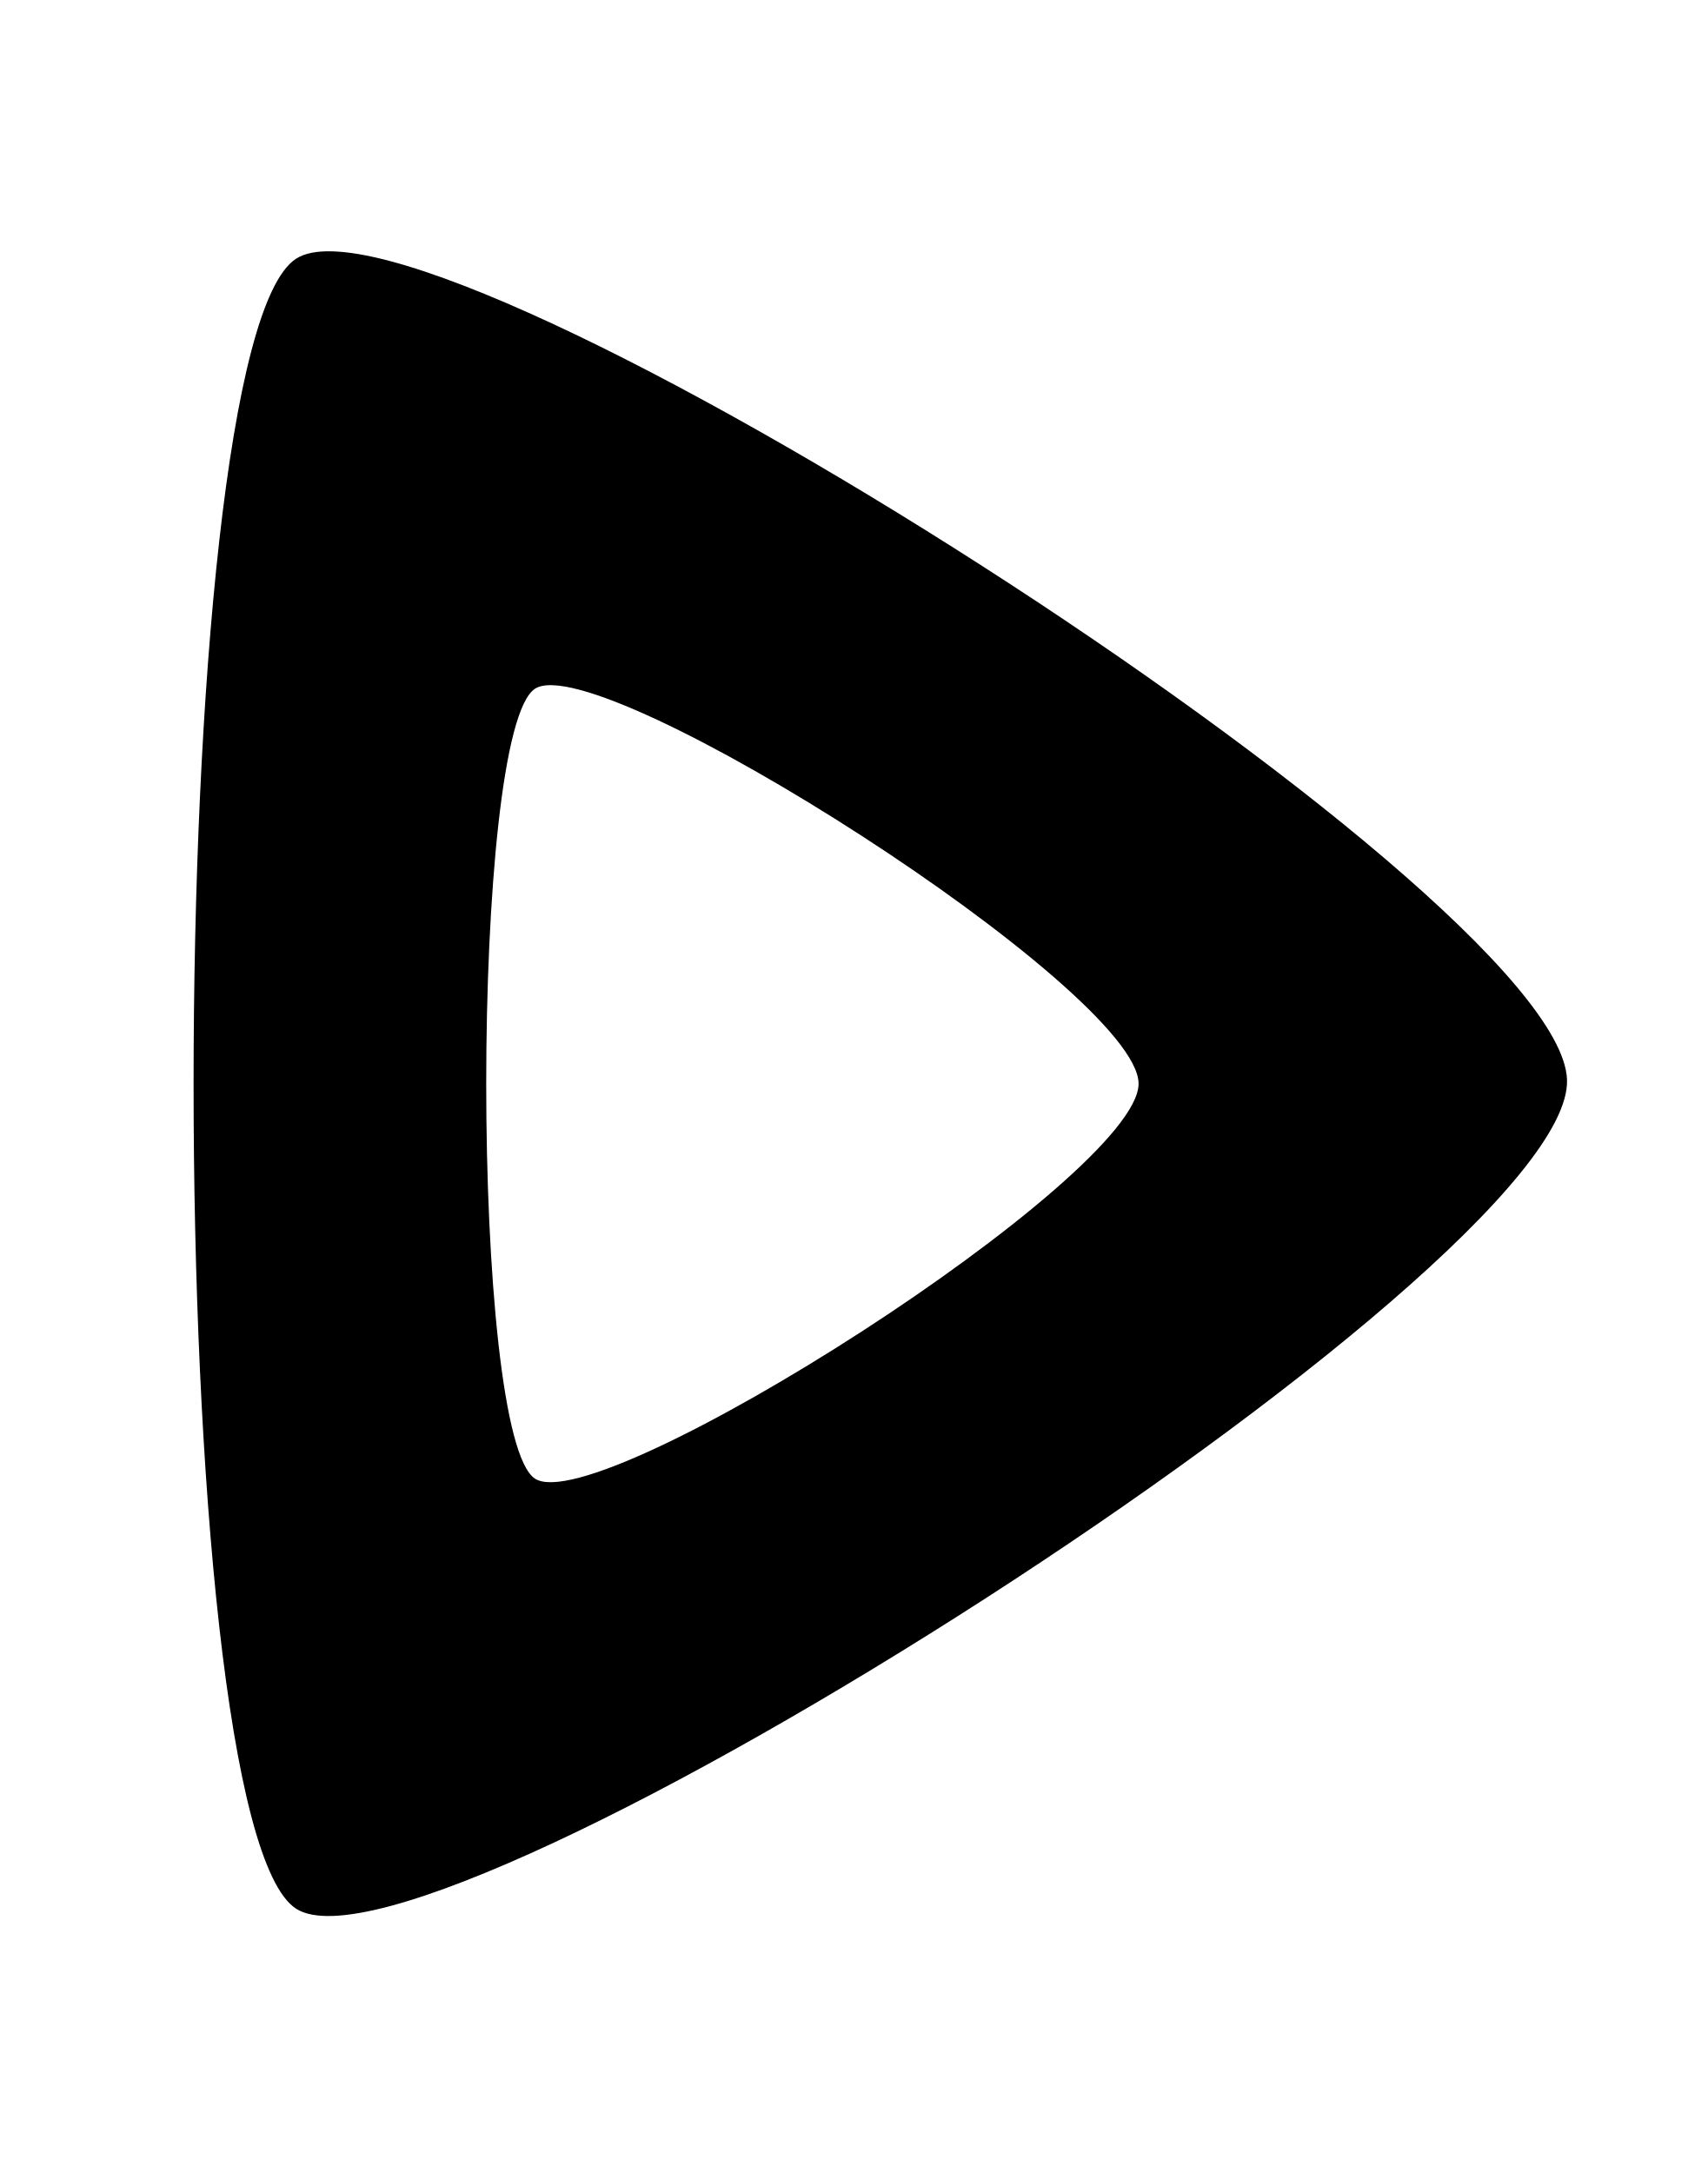
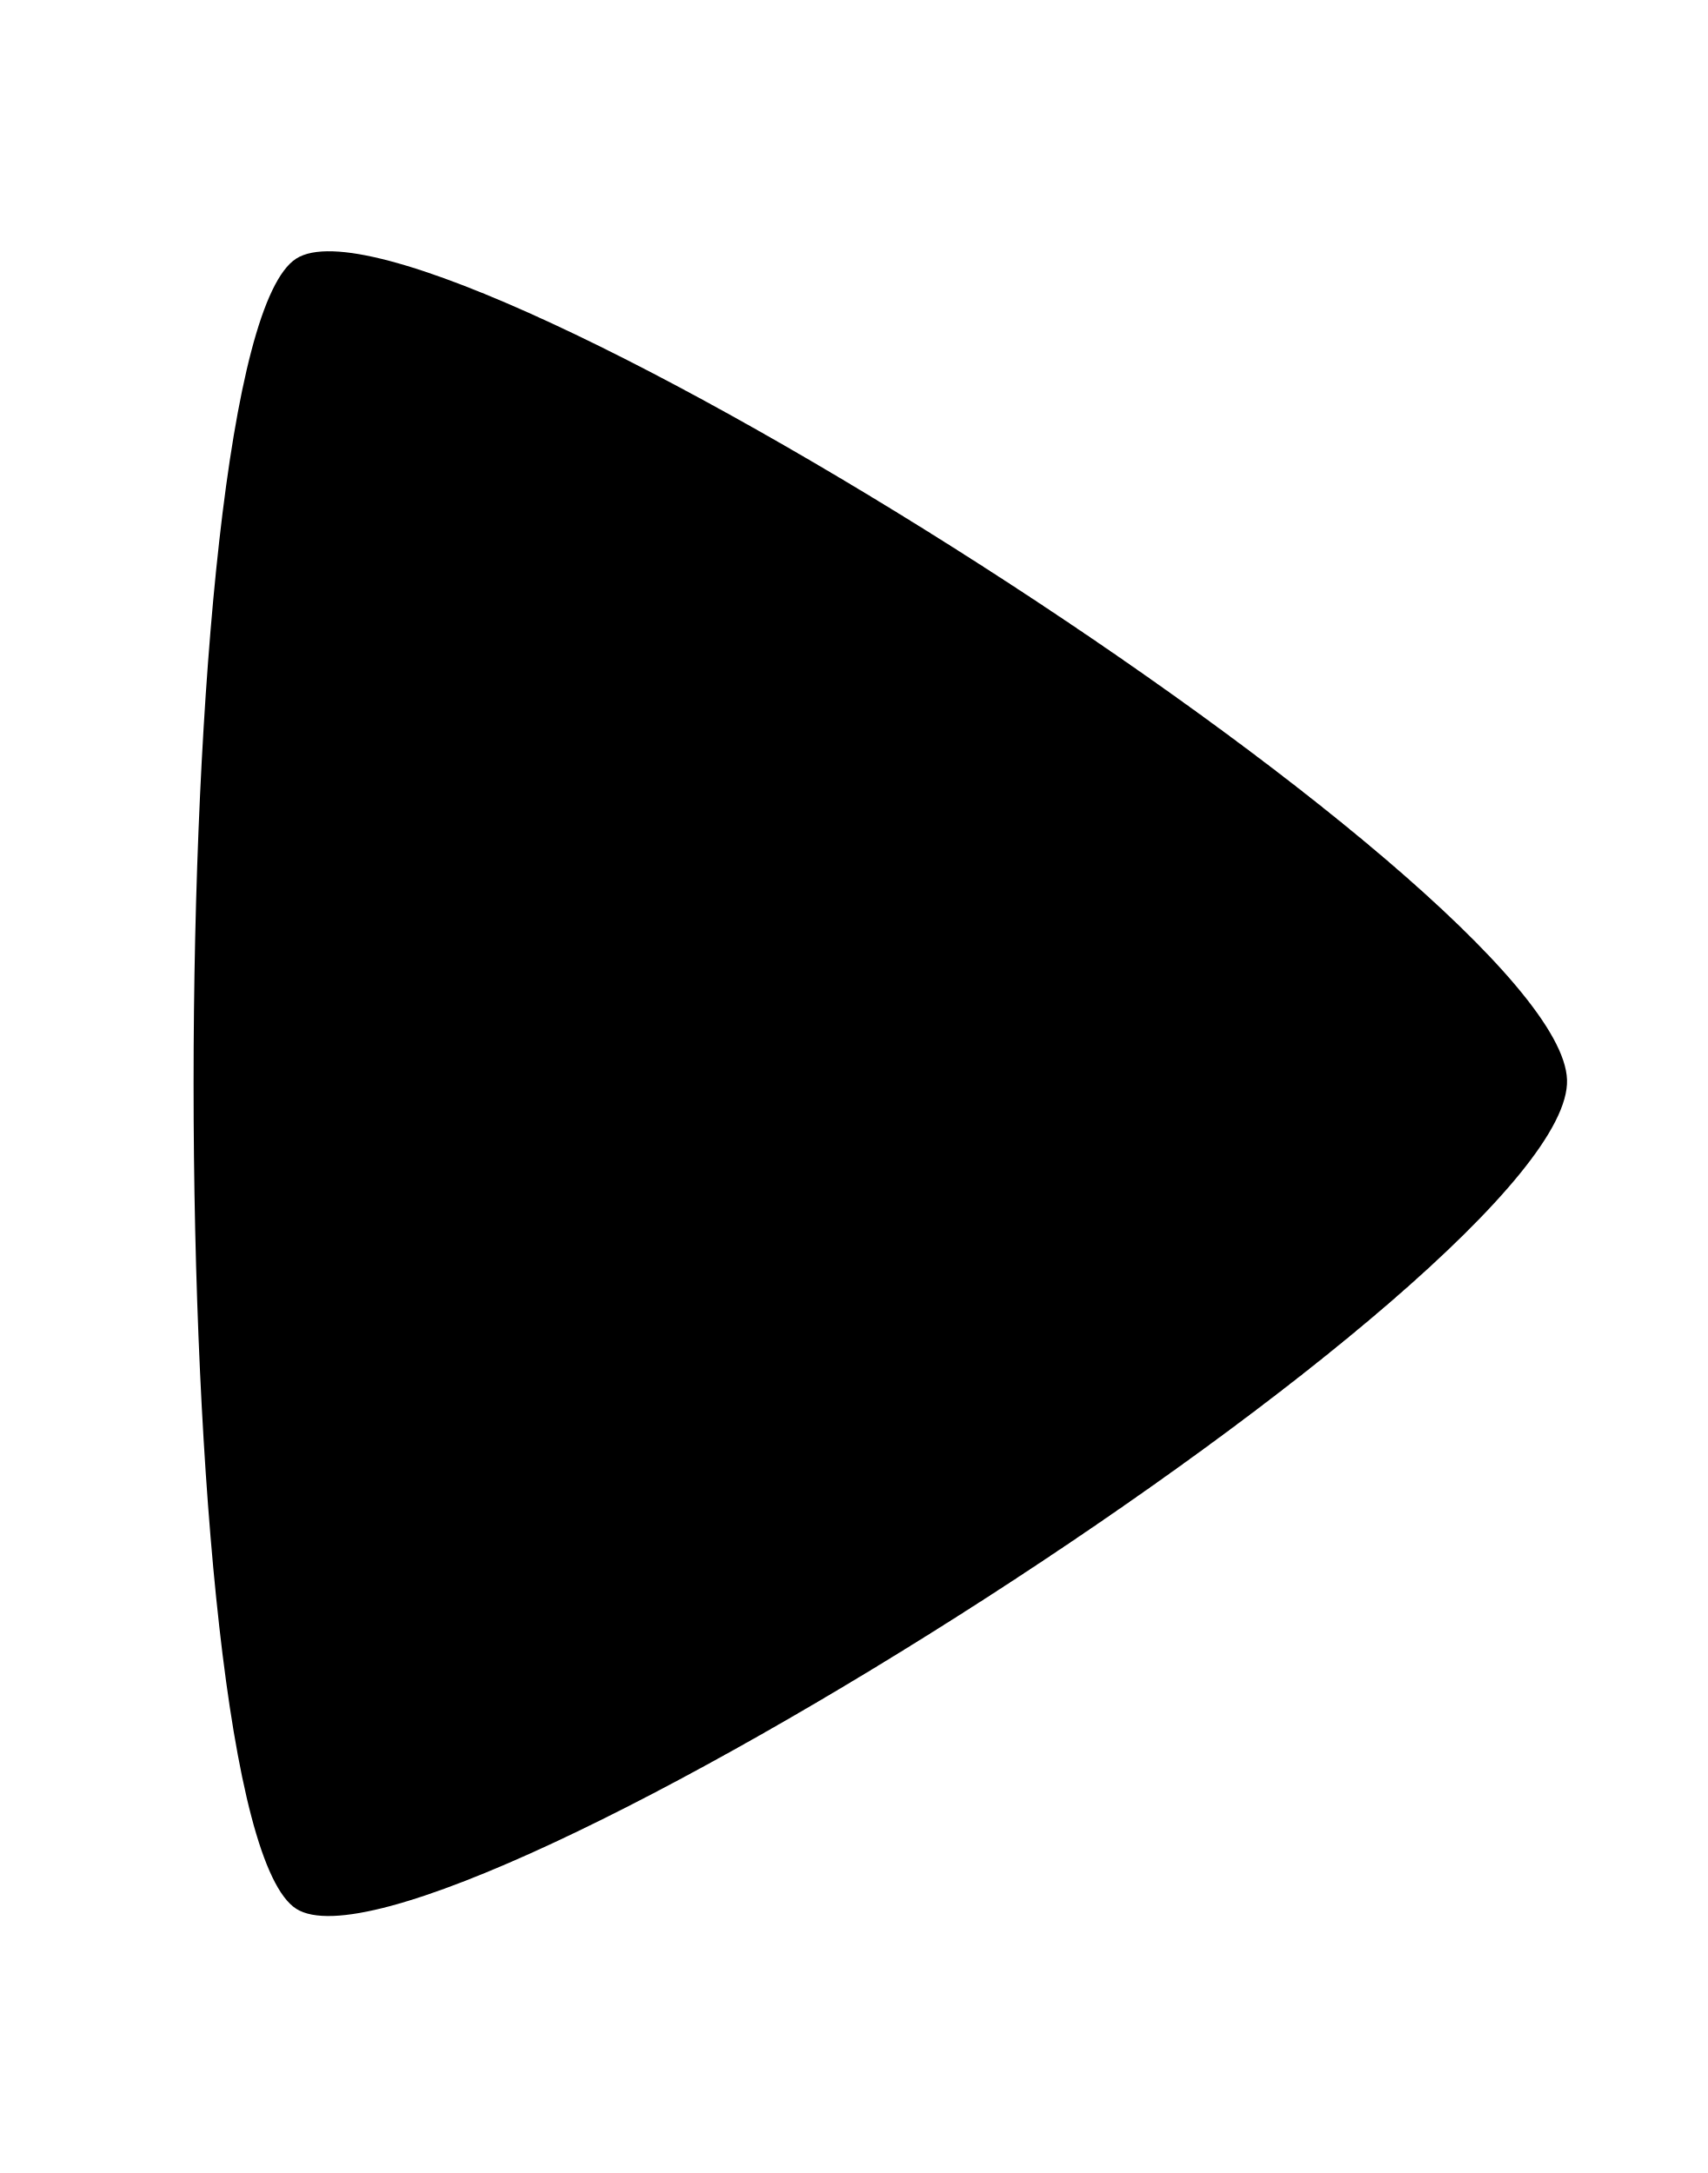
<svg xmlns="http://www.w3.org/2000/svg" width="18.857" height="24" fill="currentColor" viewBox="0 -960 18.857 24">
-   <path d="M3.272-938.918c-1.512-.963-1.512-17.263 0-18.226 1.513-.962 13.966 6.963 14.035 9.07.07 2.106-12.522 10.118-14.035 9.156zm2.638-4.75c.72.46 6.665-3.333 6.665-4.363 0-1.03-5.944-4.823-6.665-4.363-.72.46-.72 8.266 0 8.726z" style="display:inline;stroke-width:1" />
+   <path d="M3.272-938.918c-1.512-.963-1.512-17.263 0-18.226s13.966 6.963 14.035 9.07c.07 2.106-12.522 10.118-14.035 9.156" style="display:inline;stroke-width:1" />
</svg>
